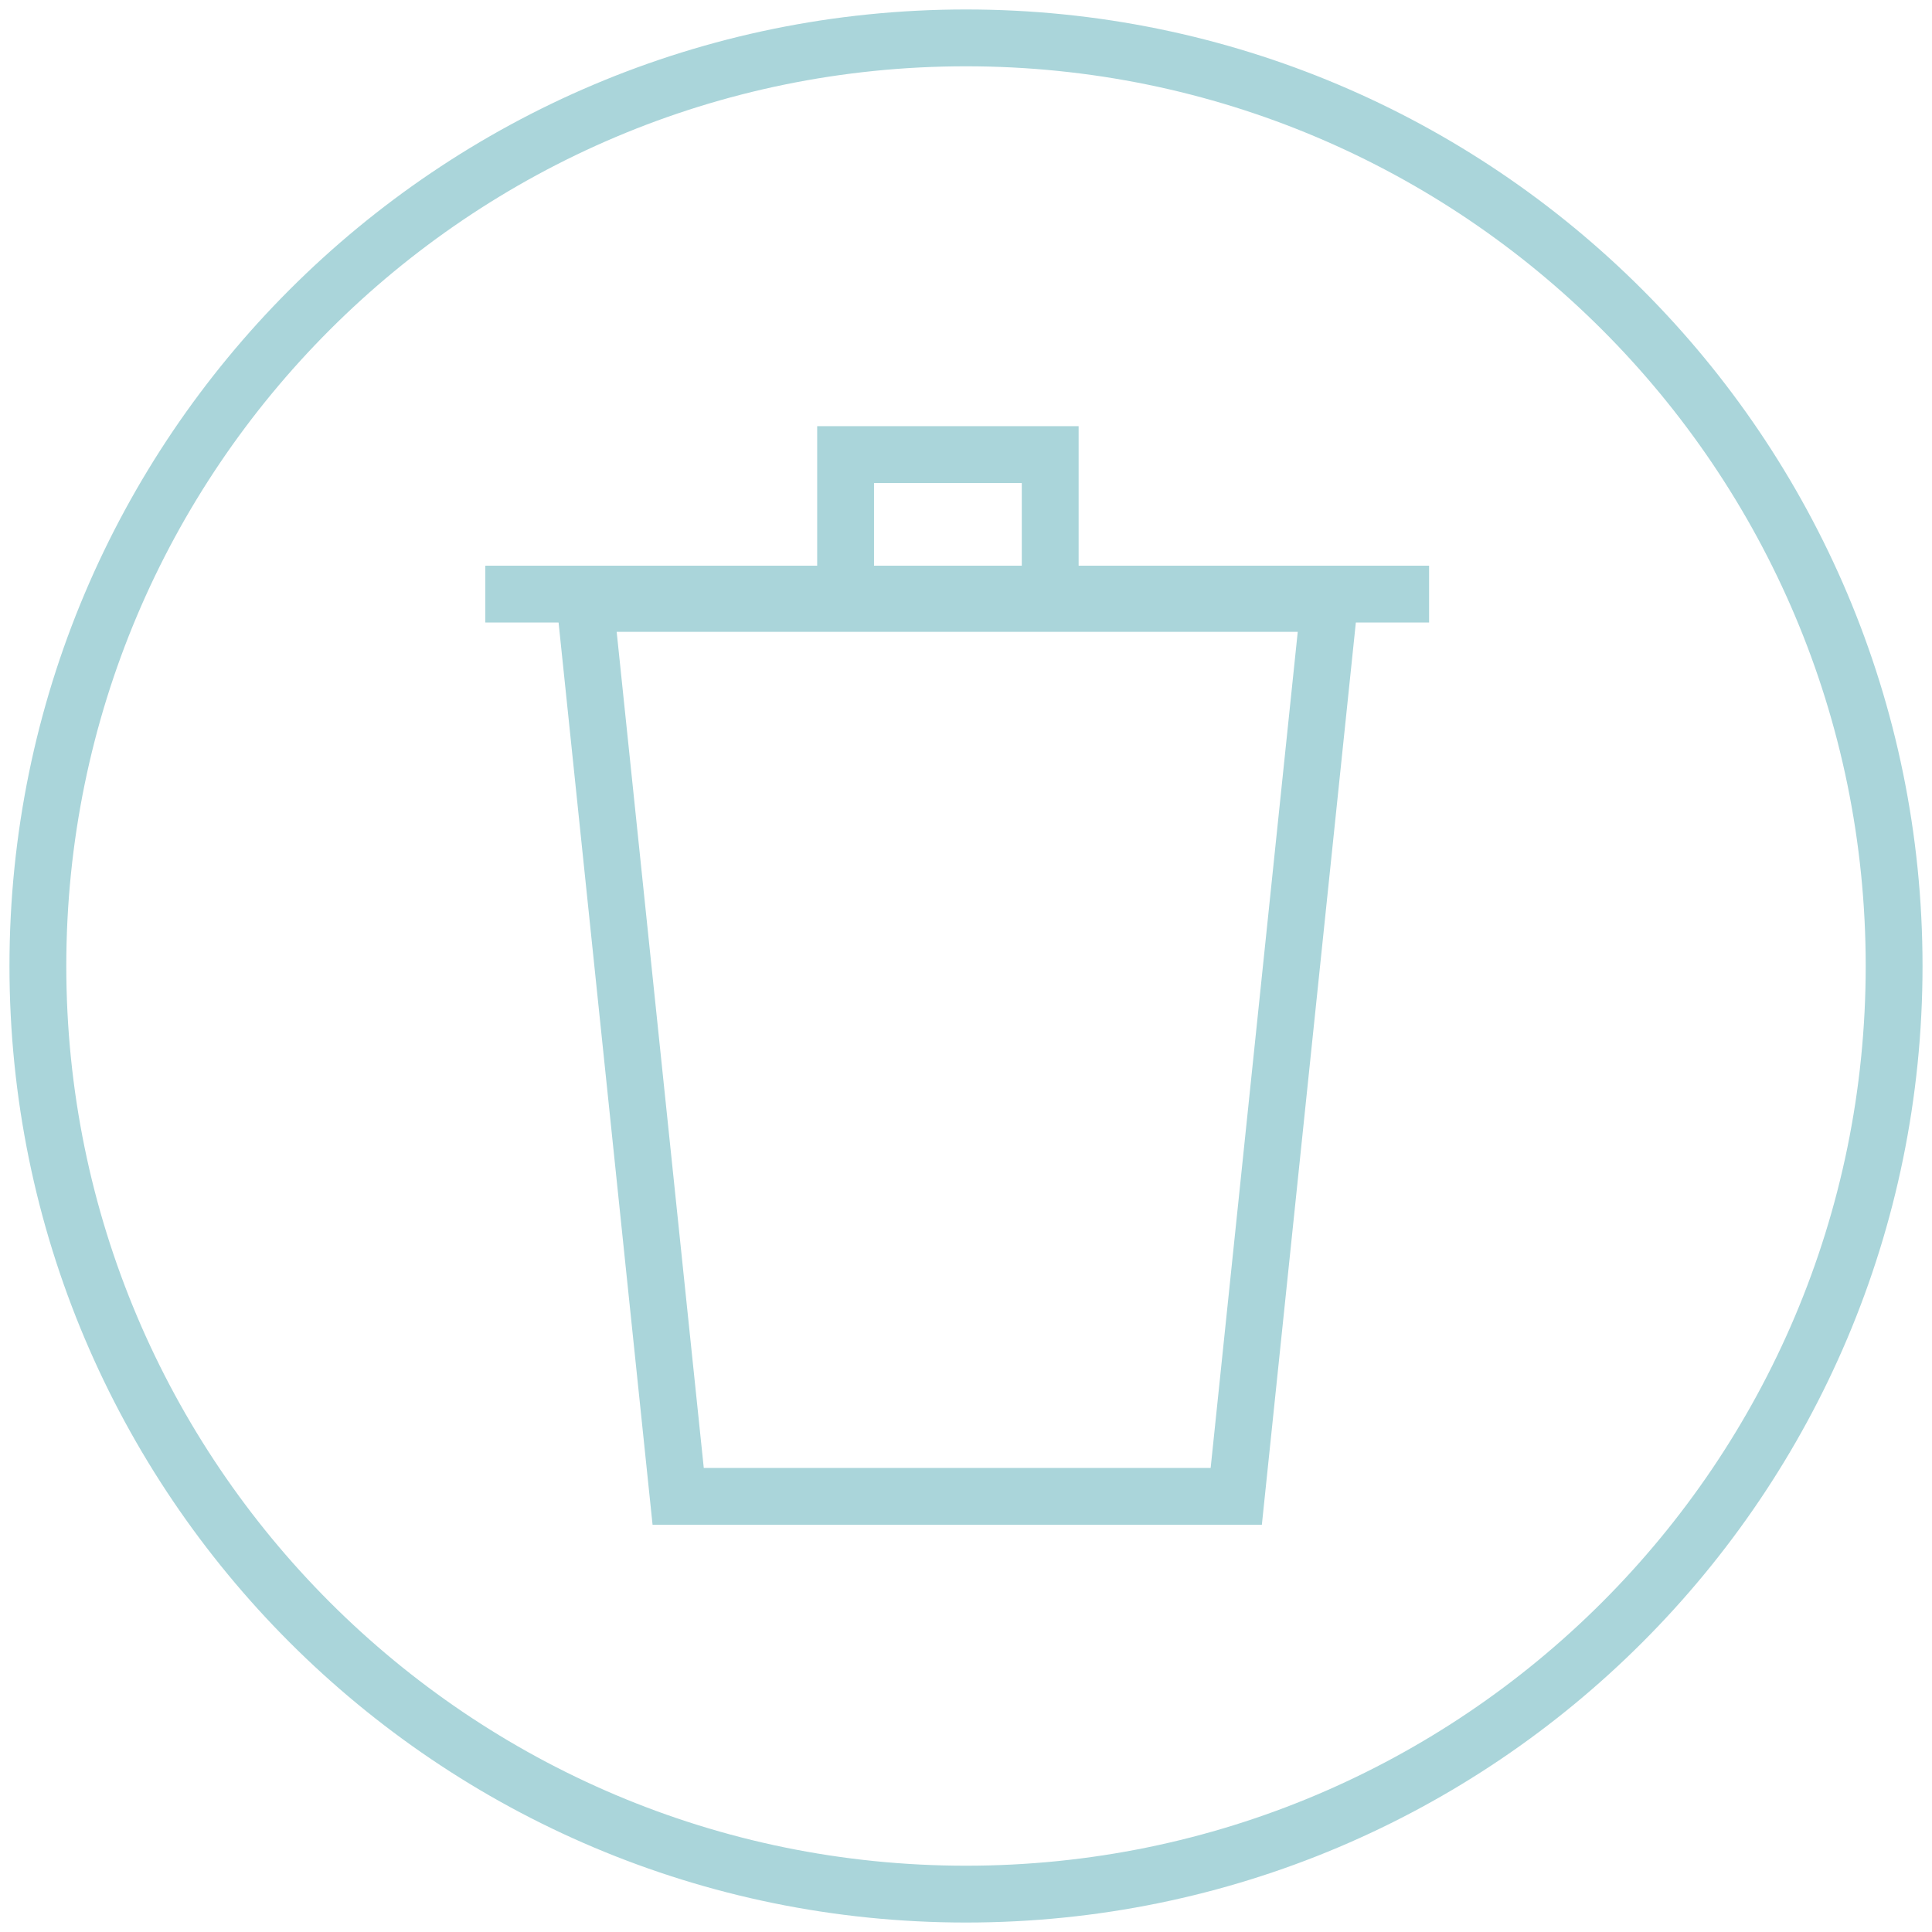
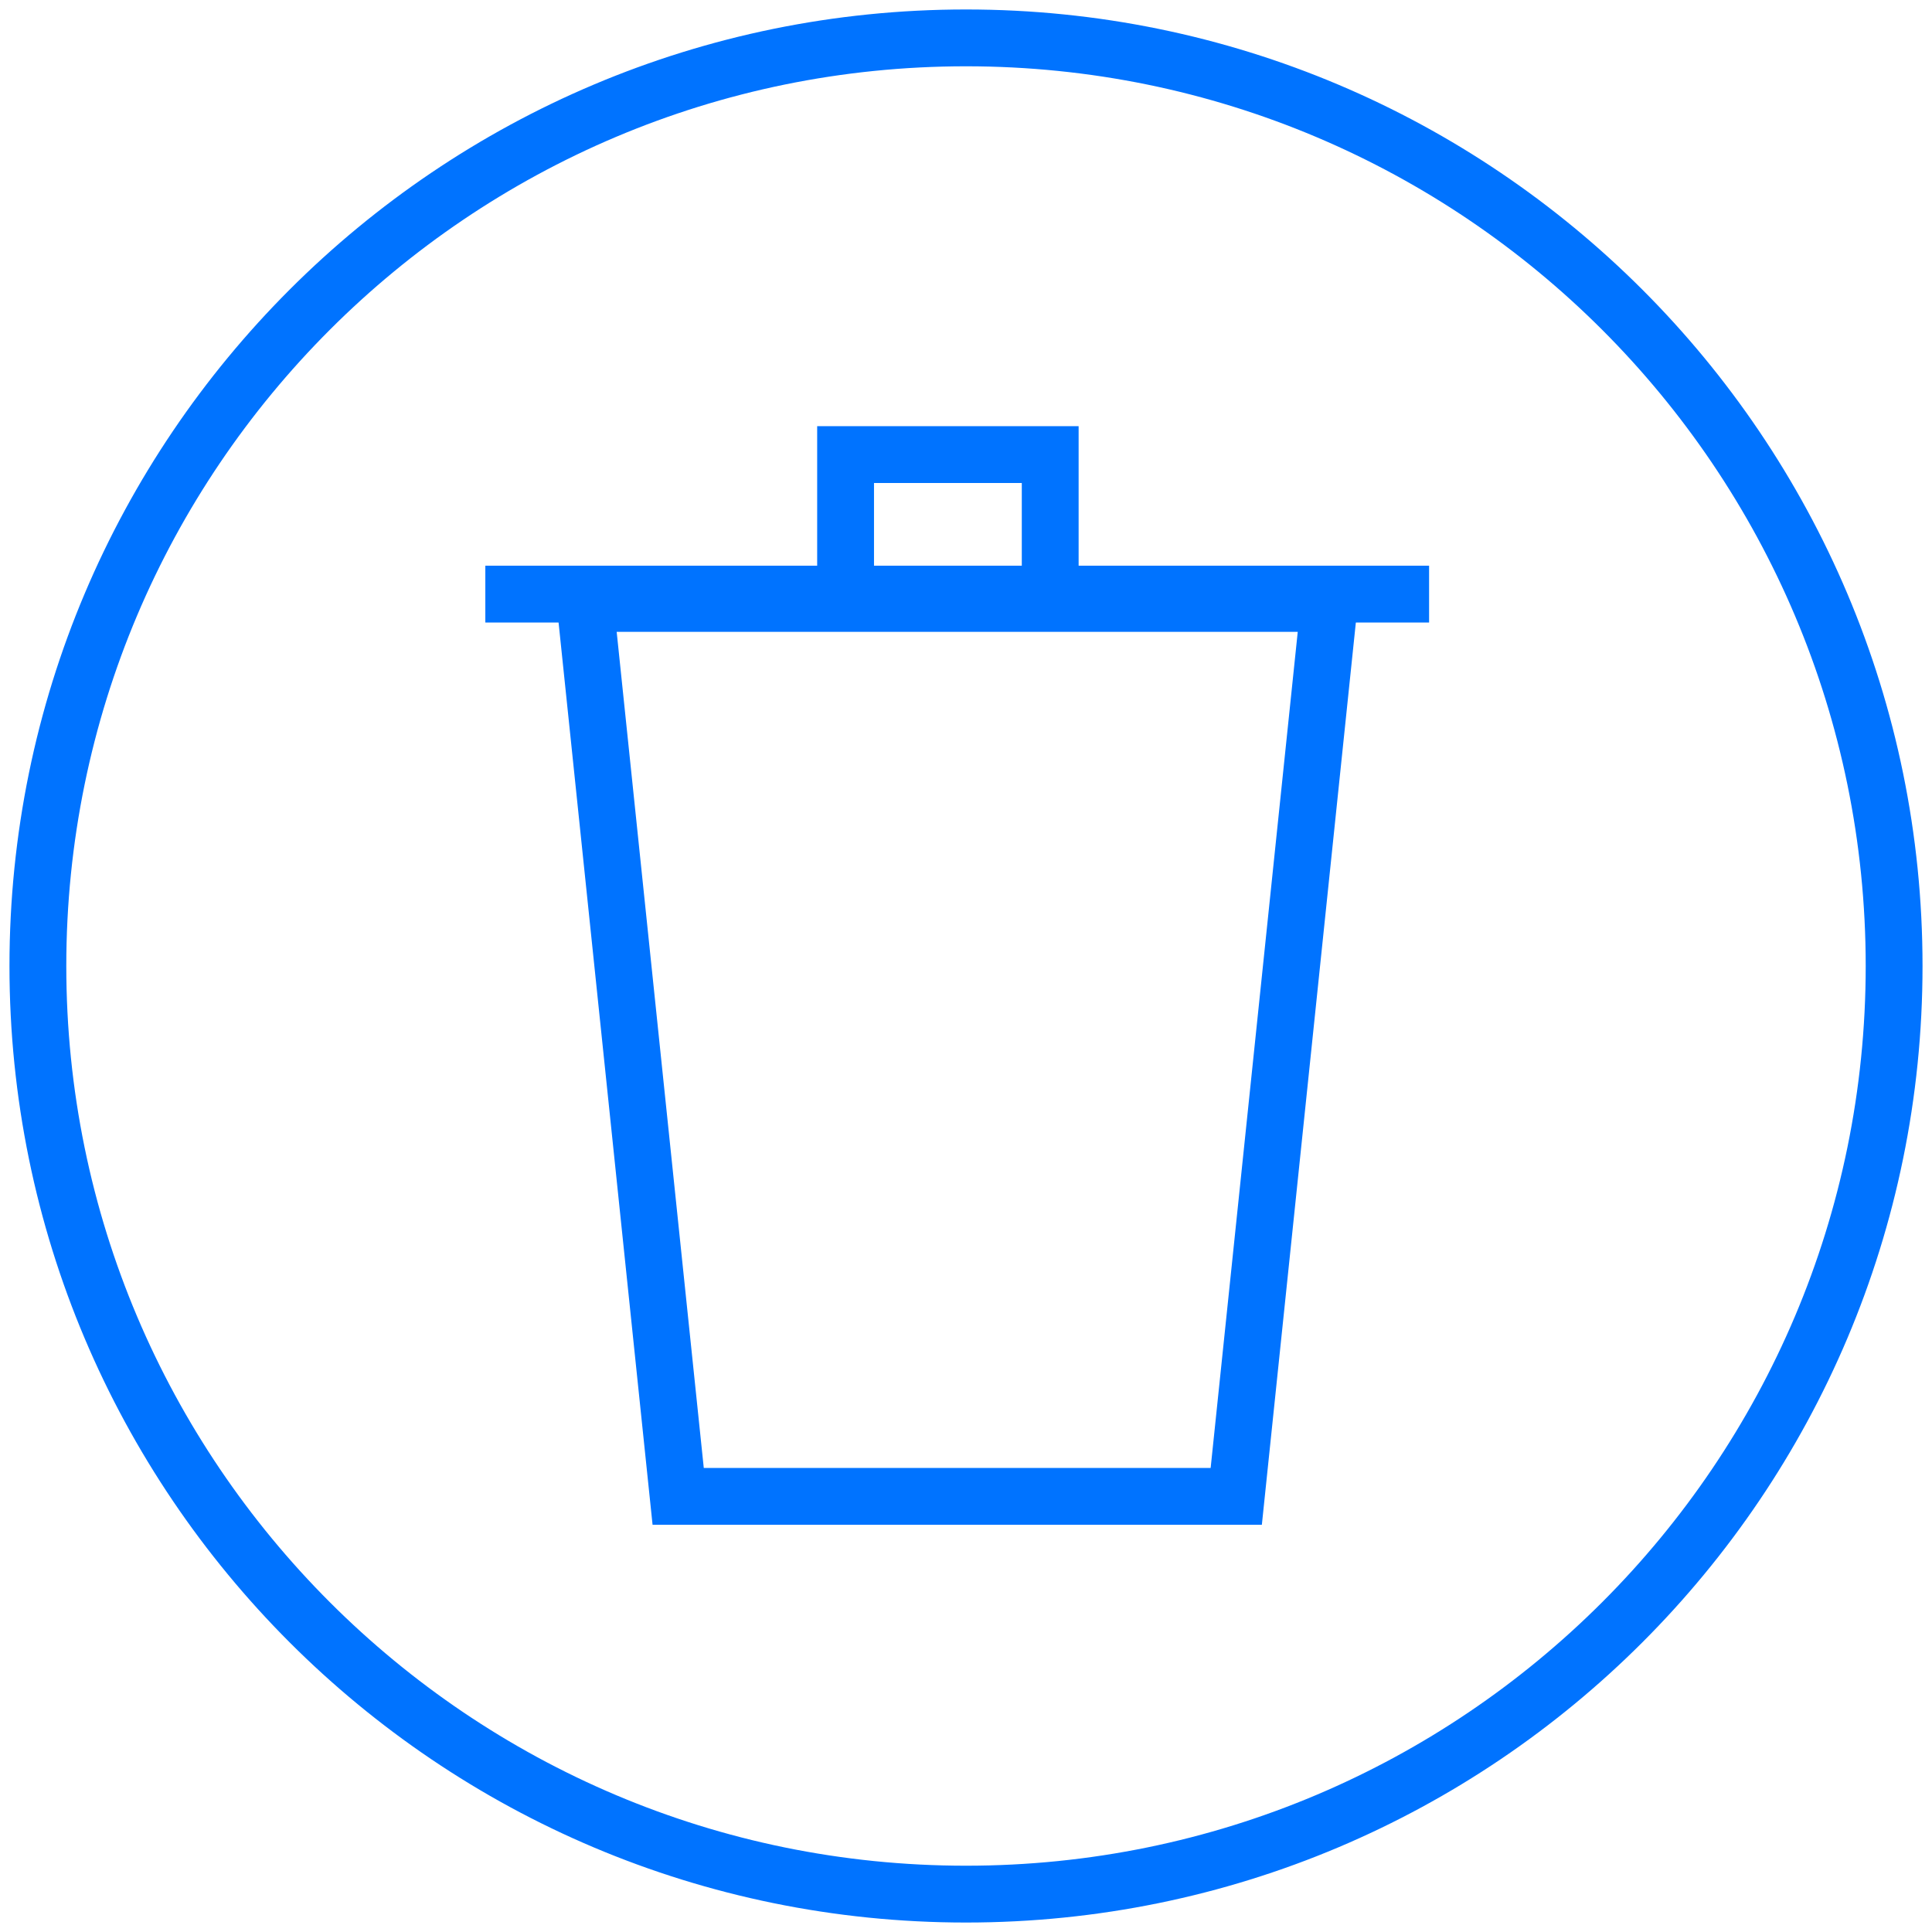
<svg xmlns="http://www.w3.org/2000/svg" width="102px" height="102px" viewBox="0 0 102 102" version="1.1">
  <g id="Page-1" stroke="none" stroke-width="1" fill="none" fill-rule="evenodd">
-     <g id="Mobile" transform="translate(-145, -186)" stroke="#AAD5DA" stroke-width="3">
+     <g id="Mobile" transform="translate(-145, -186)" stroke="#0073FF" stroke-width="3">
      <g id="Delete" transform="translate(147, 188)">
        <circle id="Oval-Copy-2" cx="49" cy="49" r="49" />
        <g id="cestino" transform="translate(23, 22)">
          <polygon id="Path-4" points="5.893 7.857 10.804 55 40.268 55 45.179 7.857" />
          <path d="M0.623,7.366 L50.449,7.366" id="Path-3" />
          <polyline id="Path-5" points="19.643 7.857 19.643 0 30.446 0 30.446 7.857" />
        </g>
      </g>
    </g>
  </g>
</svg>
